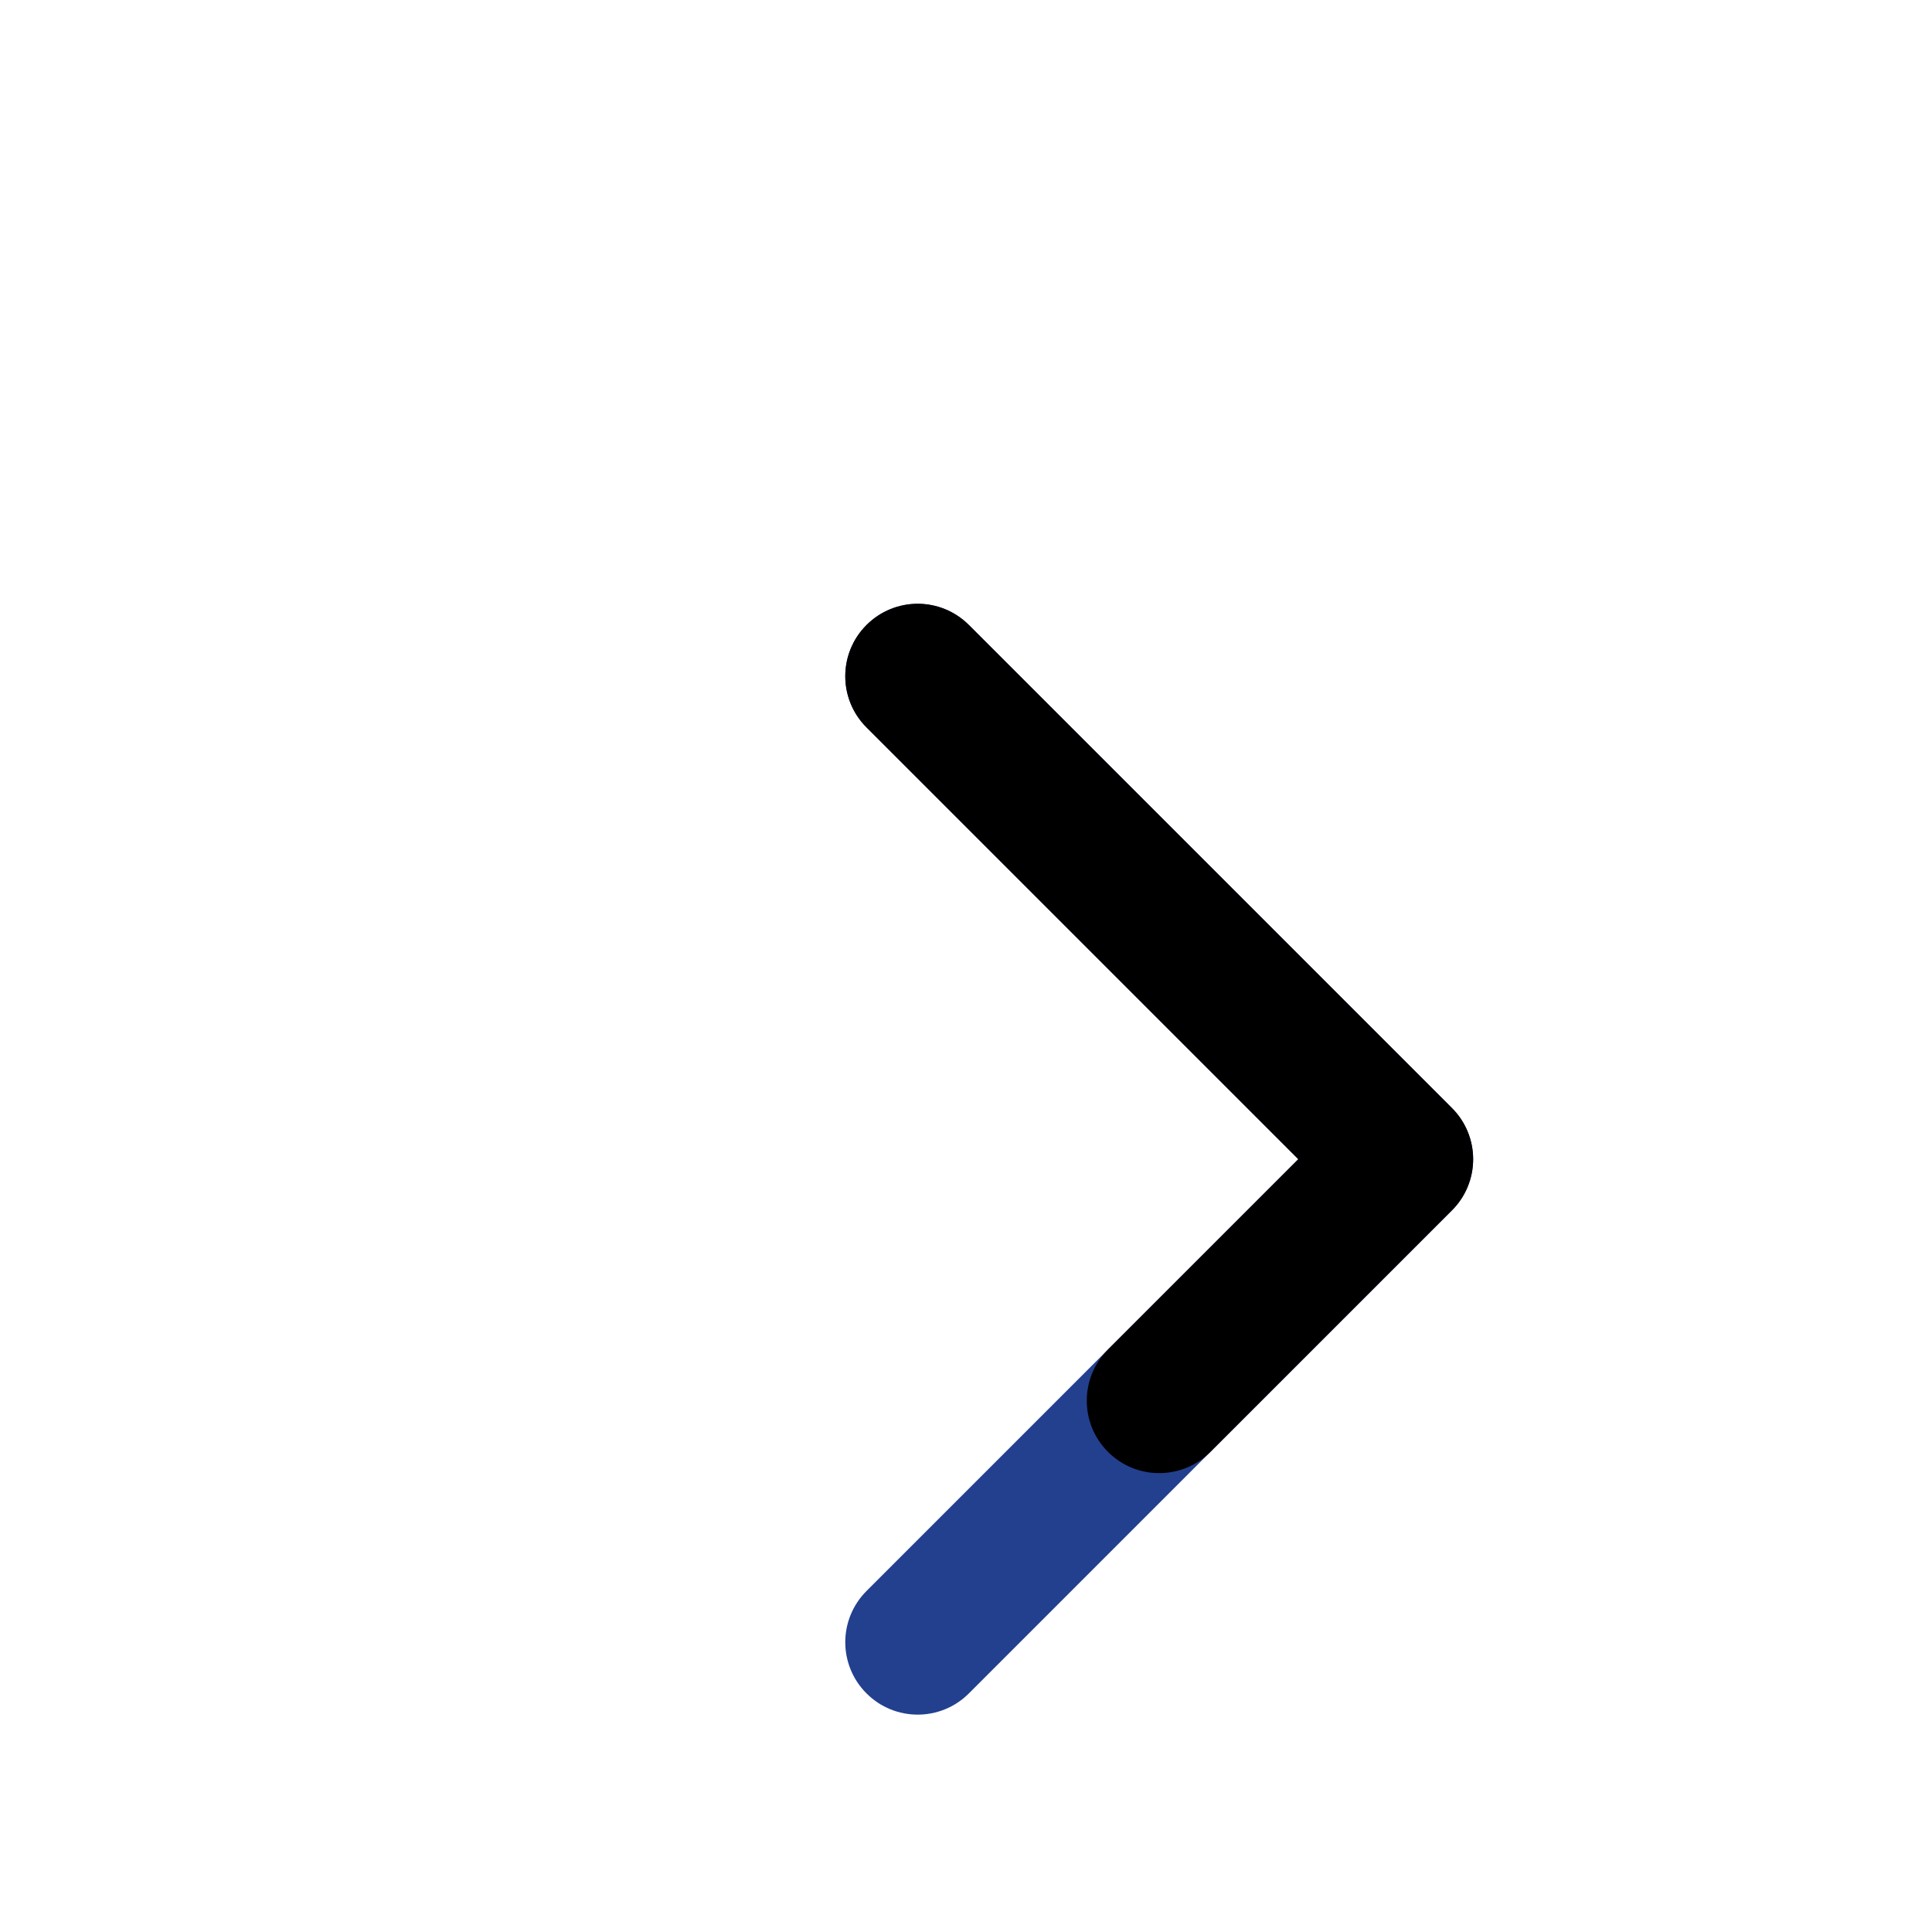
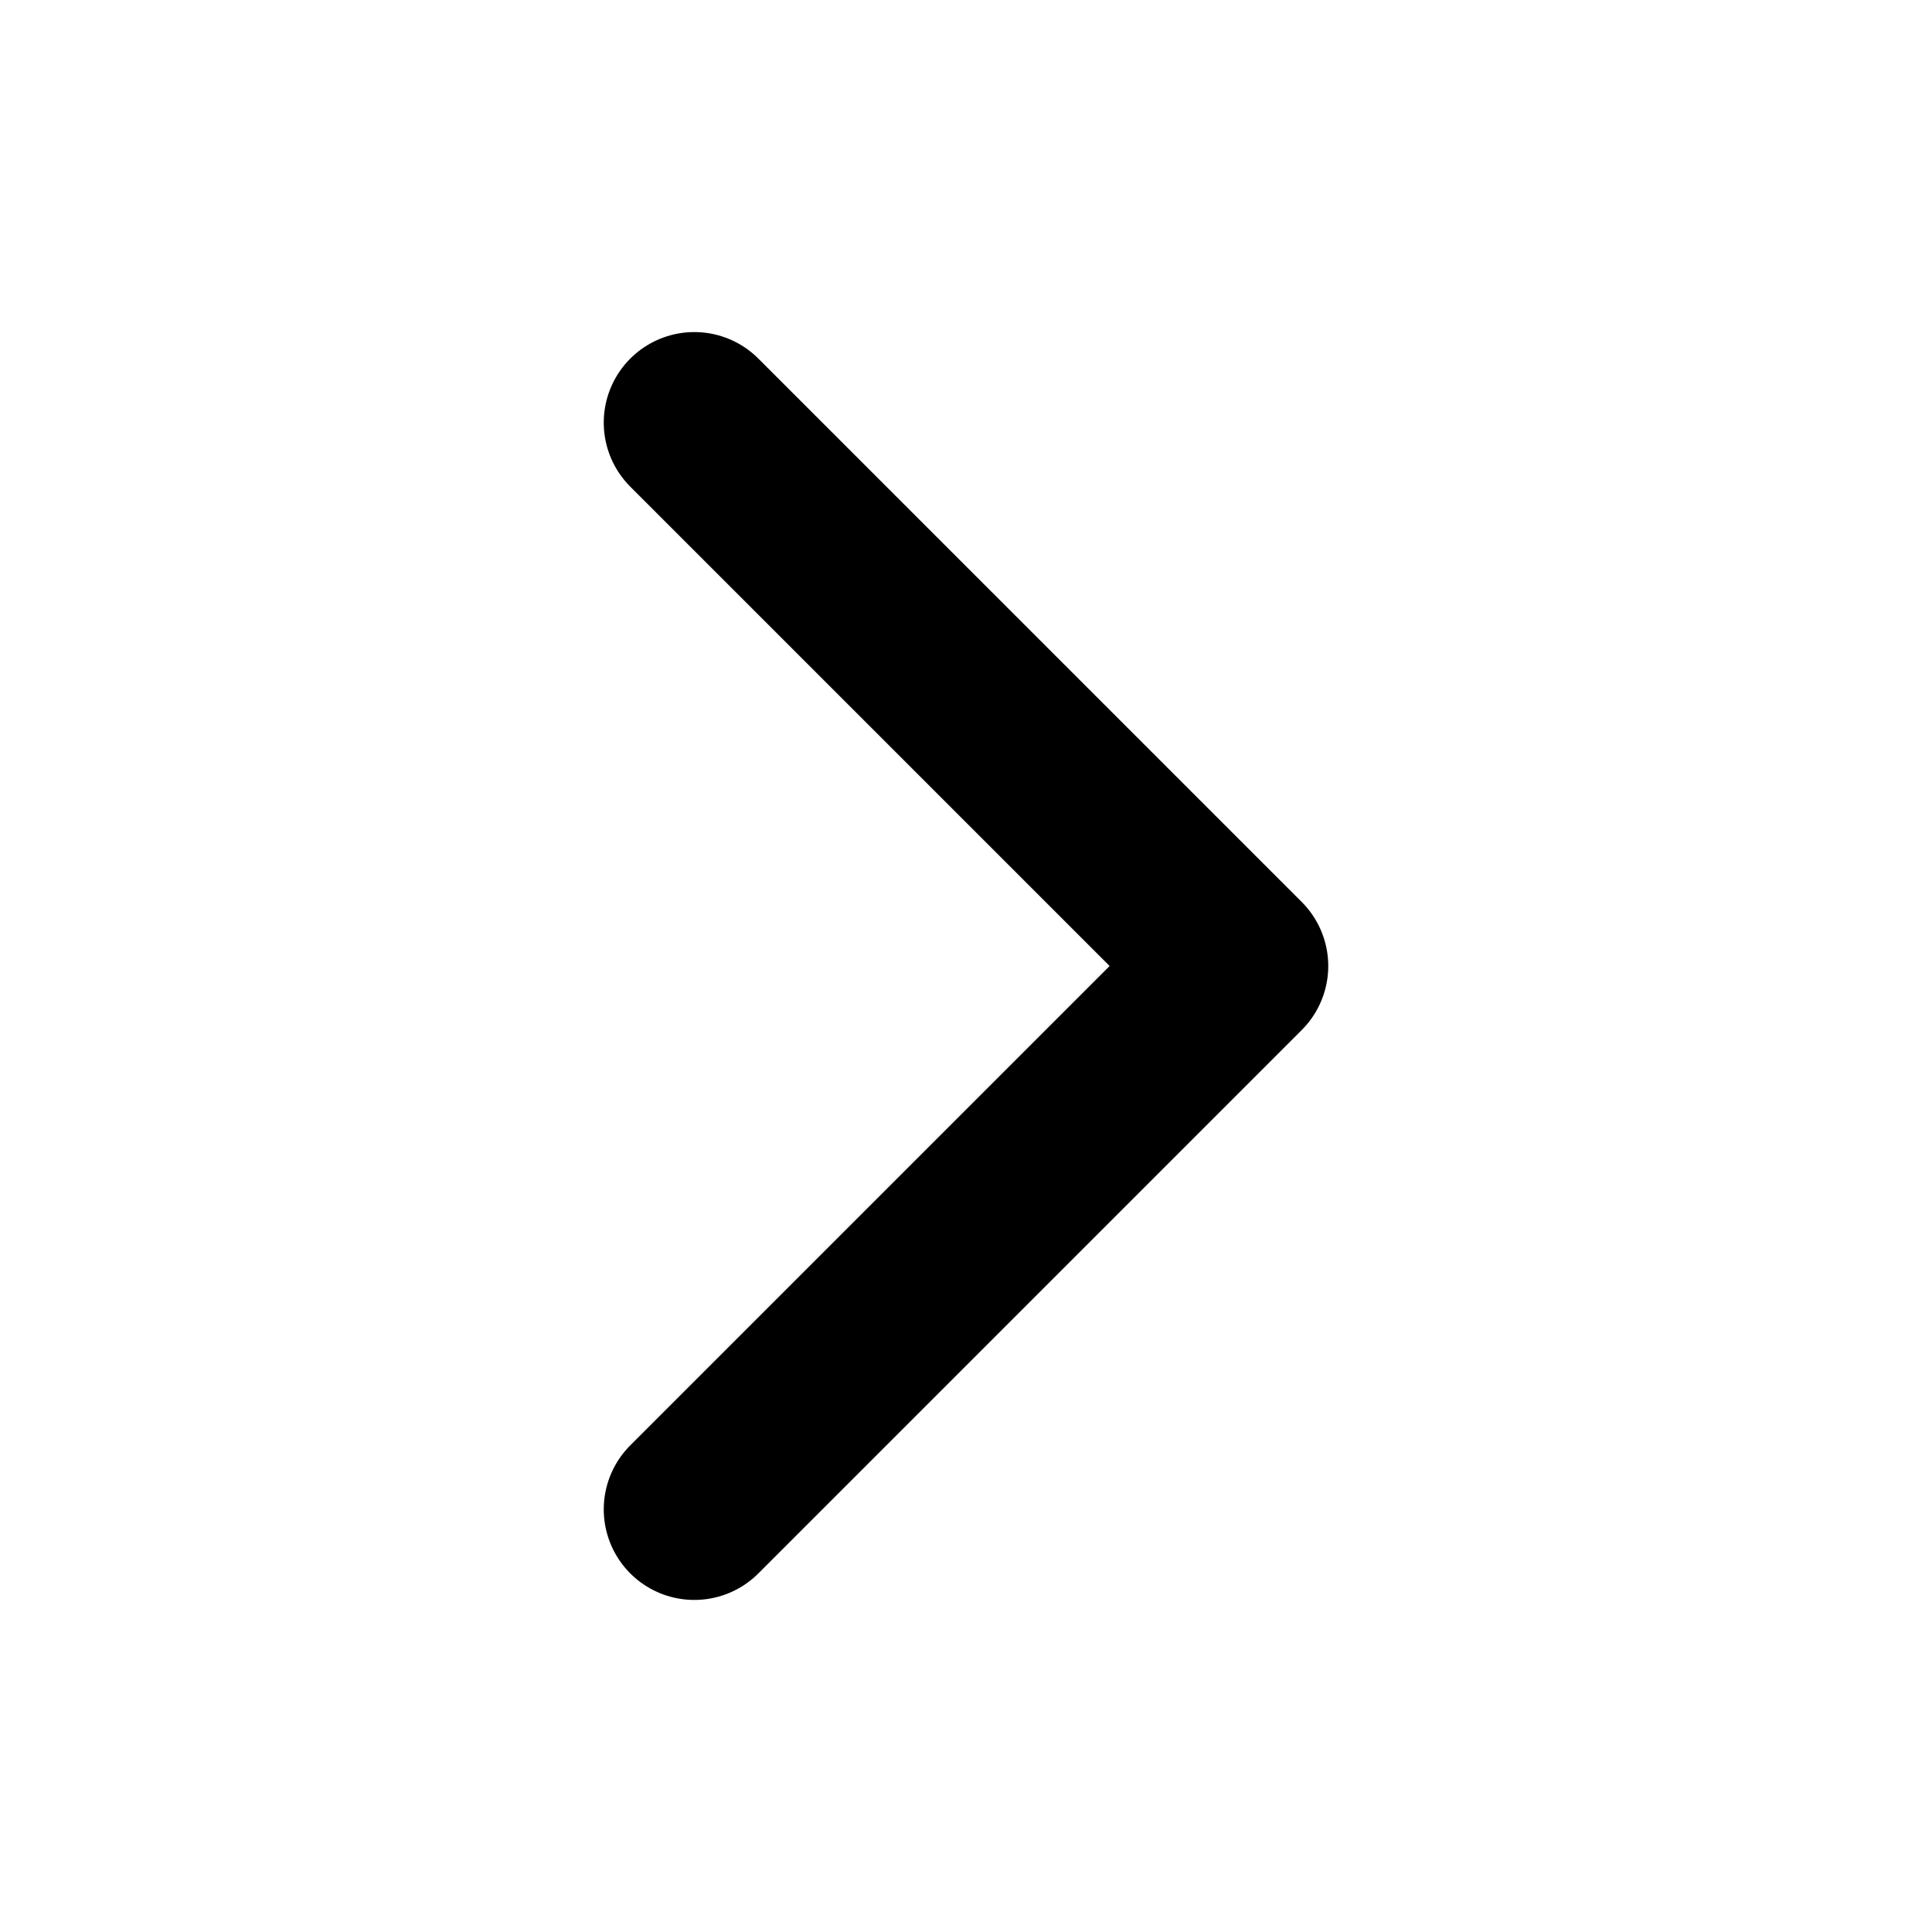
- <svg xmlns="http://www.w3.org/2000/svg" width="20" height="20" viewBox="0 0 20 20" fill="none">
-   <path d="M14.5 12L15.03 12.53C15.171 12.39 15.25 12.199 15.25 12C15.25 11.801 15.171 11.61 15.03 11.47L14.5 12ZM10.03 6.47C9.737 6.177 9.263 6.177 8.97 6.47C8.677 6.763 8.677 7.237 8.97 7.53L10.03 6.47ZM8.97 16.47C8.677 16.763 8.677 17.237 8.97 17.53C9.263 17.823 9.737 17.823 10.03 17.53L8.97 16.47ZM15.03 11.47L10.03 6.47L8.97 7.53L13.97 12.53L15.03 11.47ZM13.97 11.47L11.47 13.97L12.53 15.03L15.03 12.53L13.97 11.47ZM11.47 13.97L8.97 16.47L10.03 17.53L12.53 15.03L11.47 13.97Z" fill="#23408F" />
-   <path d="M14.5 12L15.03 12.53C15.171 12.39 15.25 12.199 15.25 12C15.25 11.801 15.171 11.61 15.03 11.47L14.5 12ZM10.03 6.47C9.737 6.177 9.263 6.177 8.97 6.47C8.677 6.763 8.677 7.237 8.97 7.53L10.03 6.47ZM11.47 13.97C11.177 14.263 11.177 14.737 11.47 15.03C11.763 15.323 12.237 15.323 12.53 15.03L11.47 13.97ZM15.03 11.47L10.03 6.47L8.97 7.53L13.97 12.53L15.03 11.47ZM13.97 11.47L11.47 13.97L12.53 15.03L15.03 12.53L13.97 11.47Z" fill="black" />
+ <svg xmlns="http://www.w3.org/2000/svg" class="ionicon" viewBox="0 0 512 512">
+   <path fill="none" stroke="currentColor" stroke-linecap="round" stroke-linejoin="round" stroke-width="48" d="M184 112l144 144-144 144" />
</svg>
